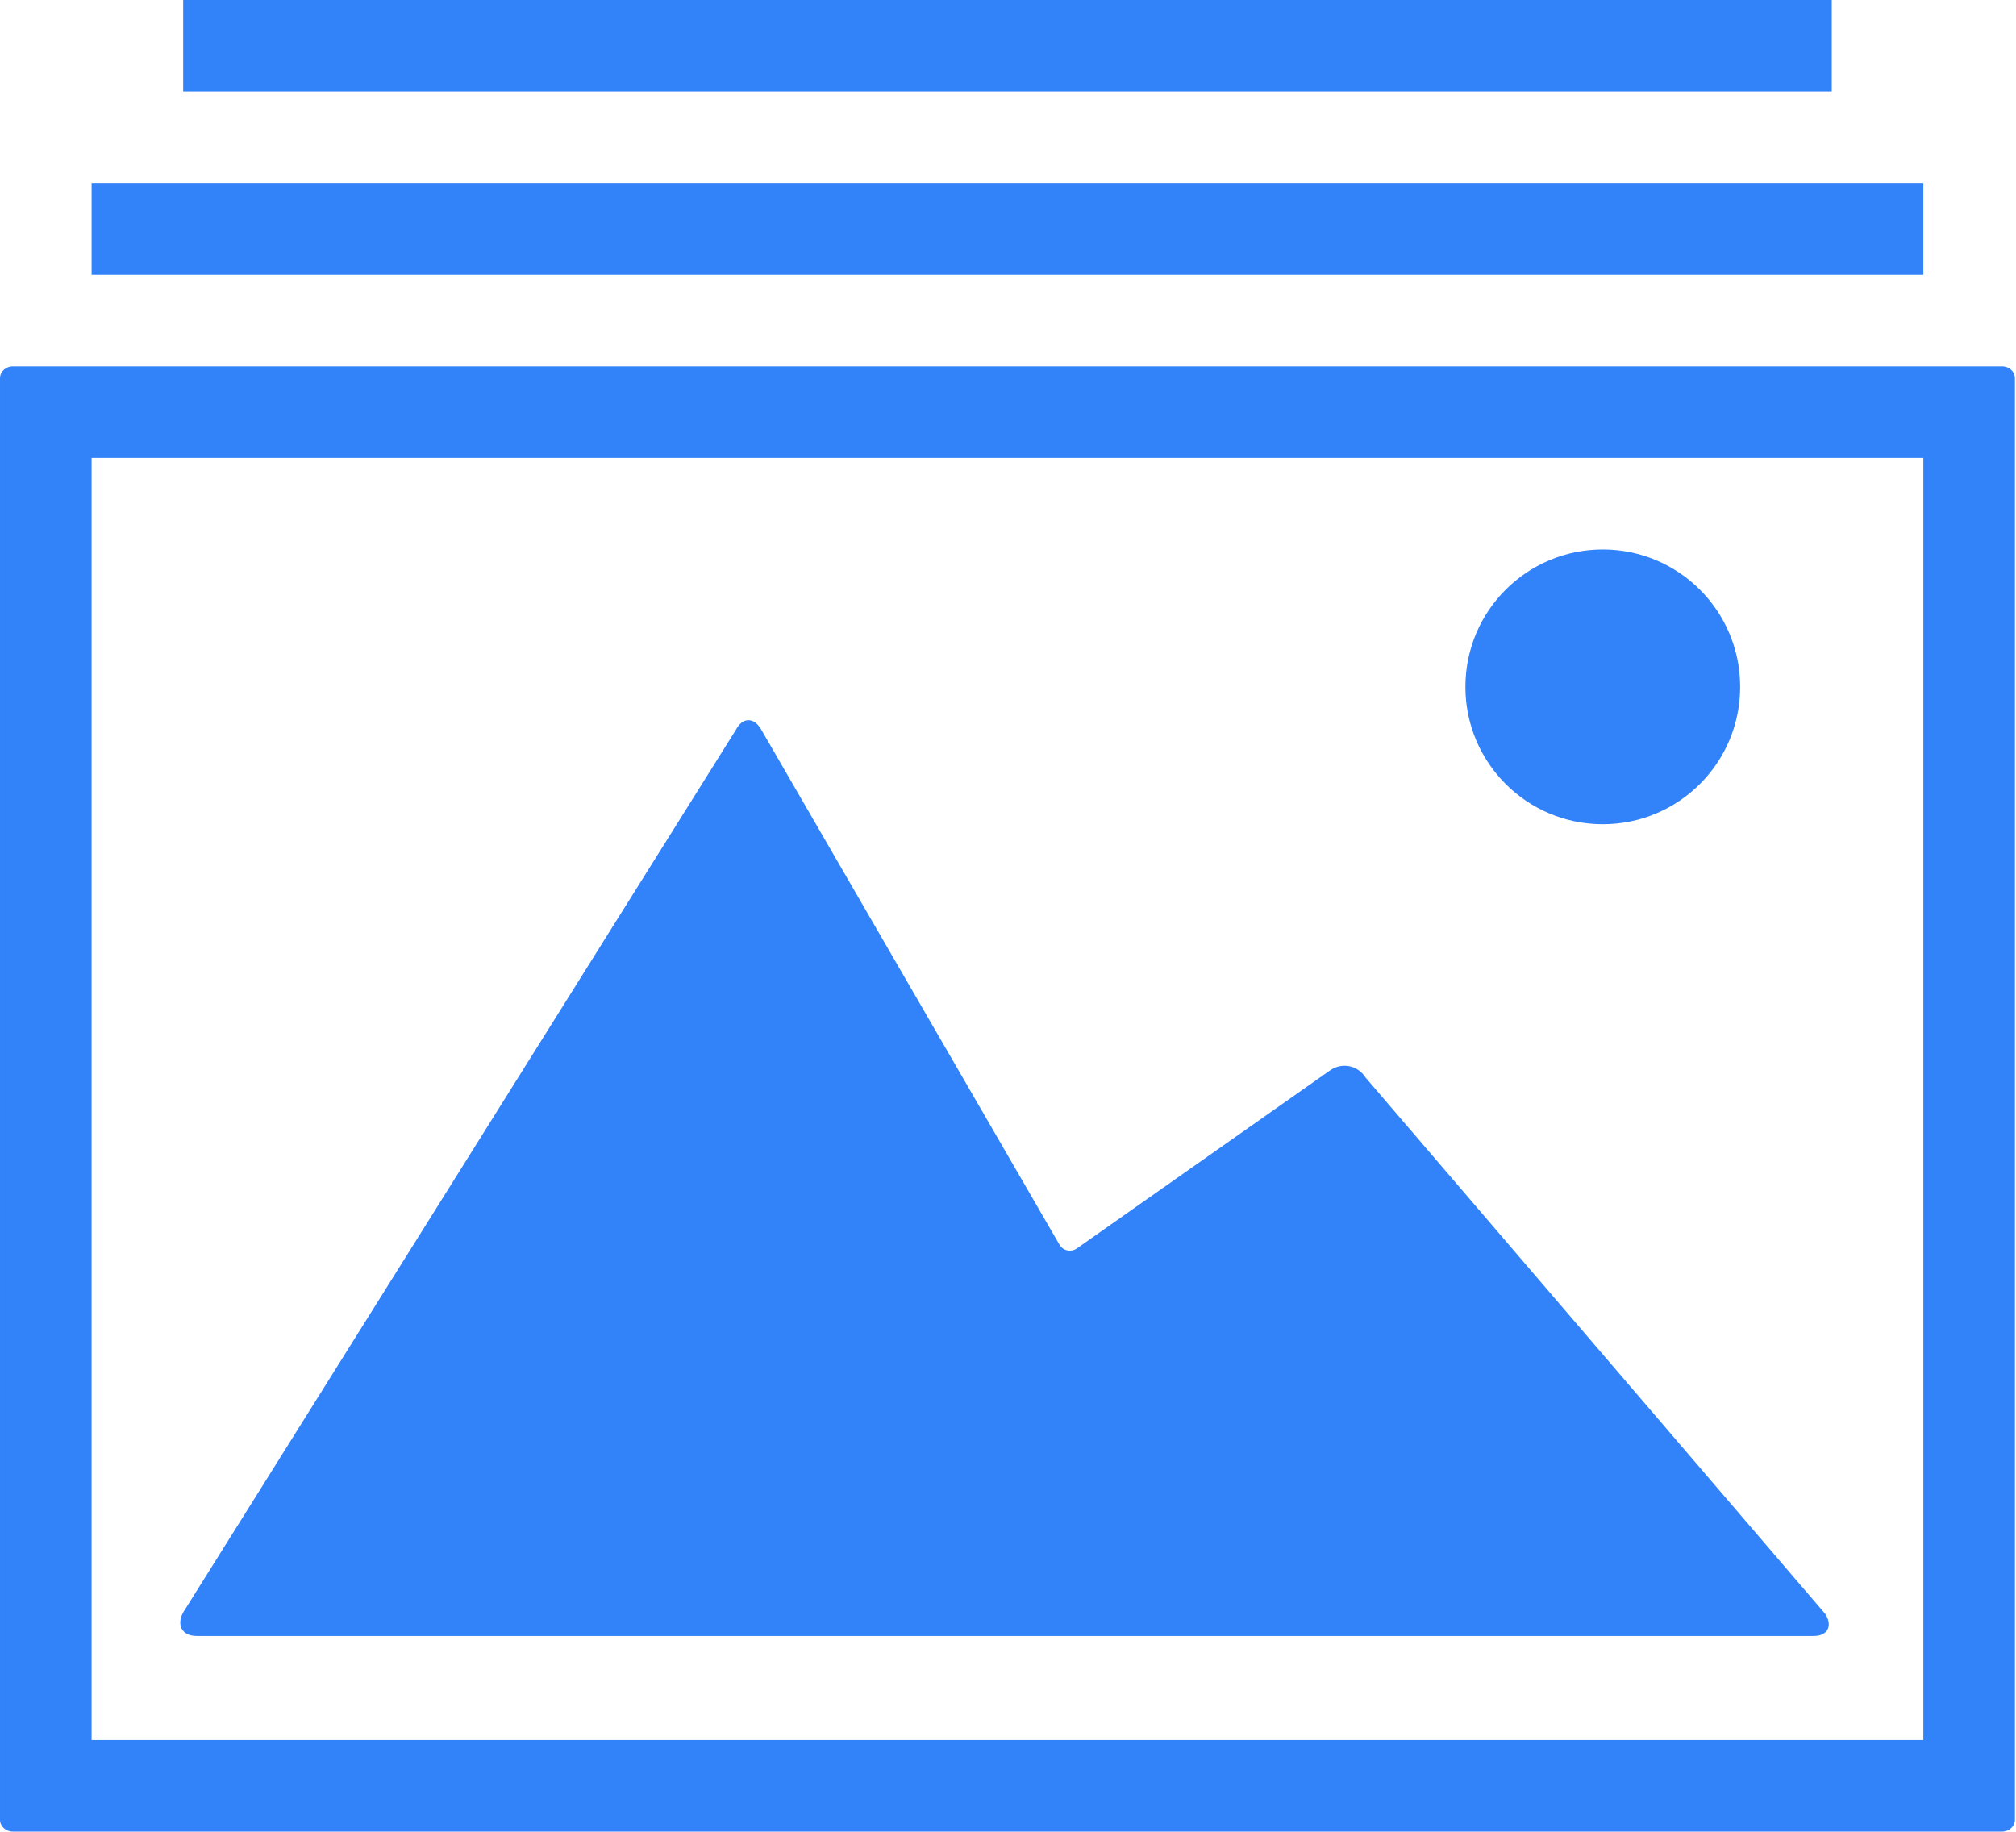
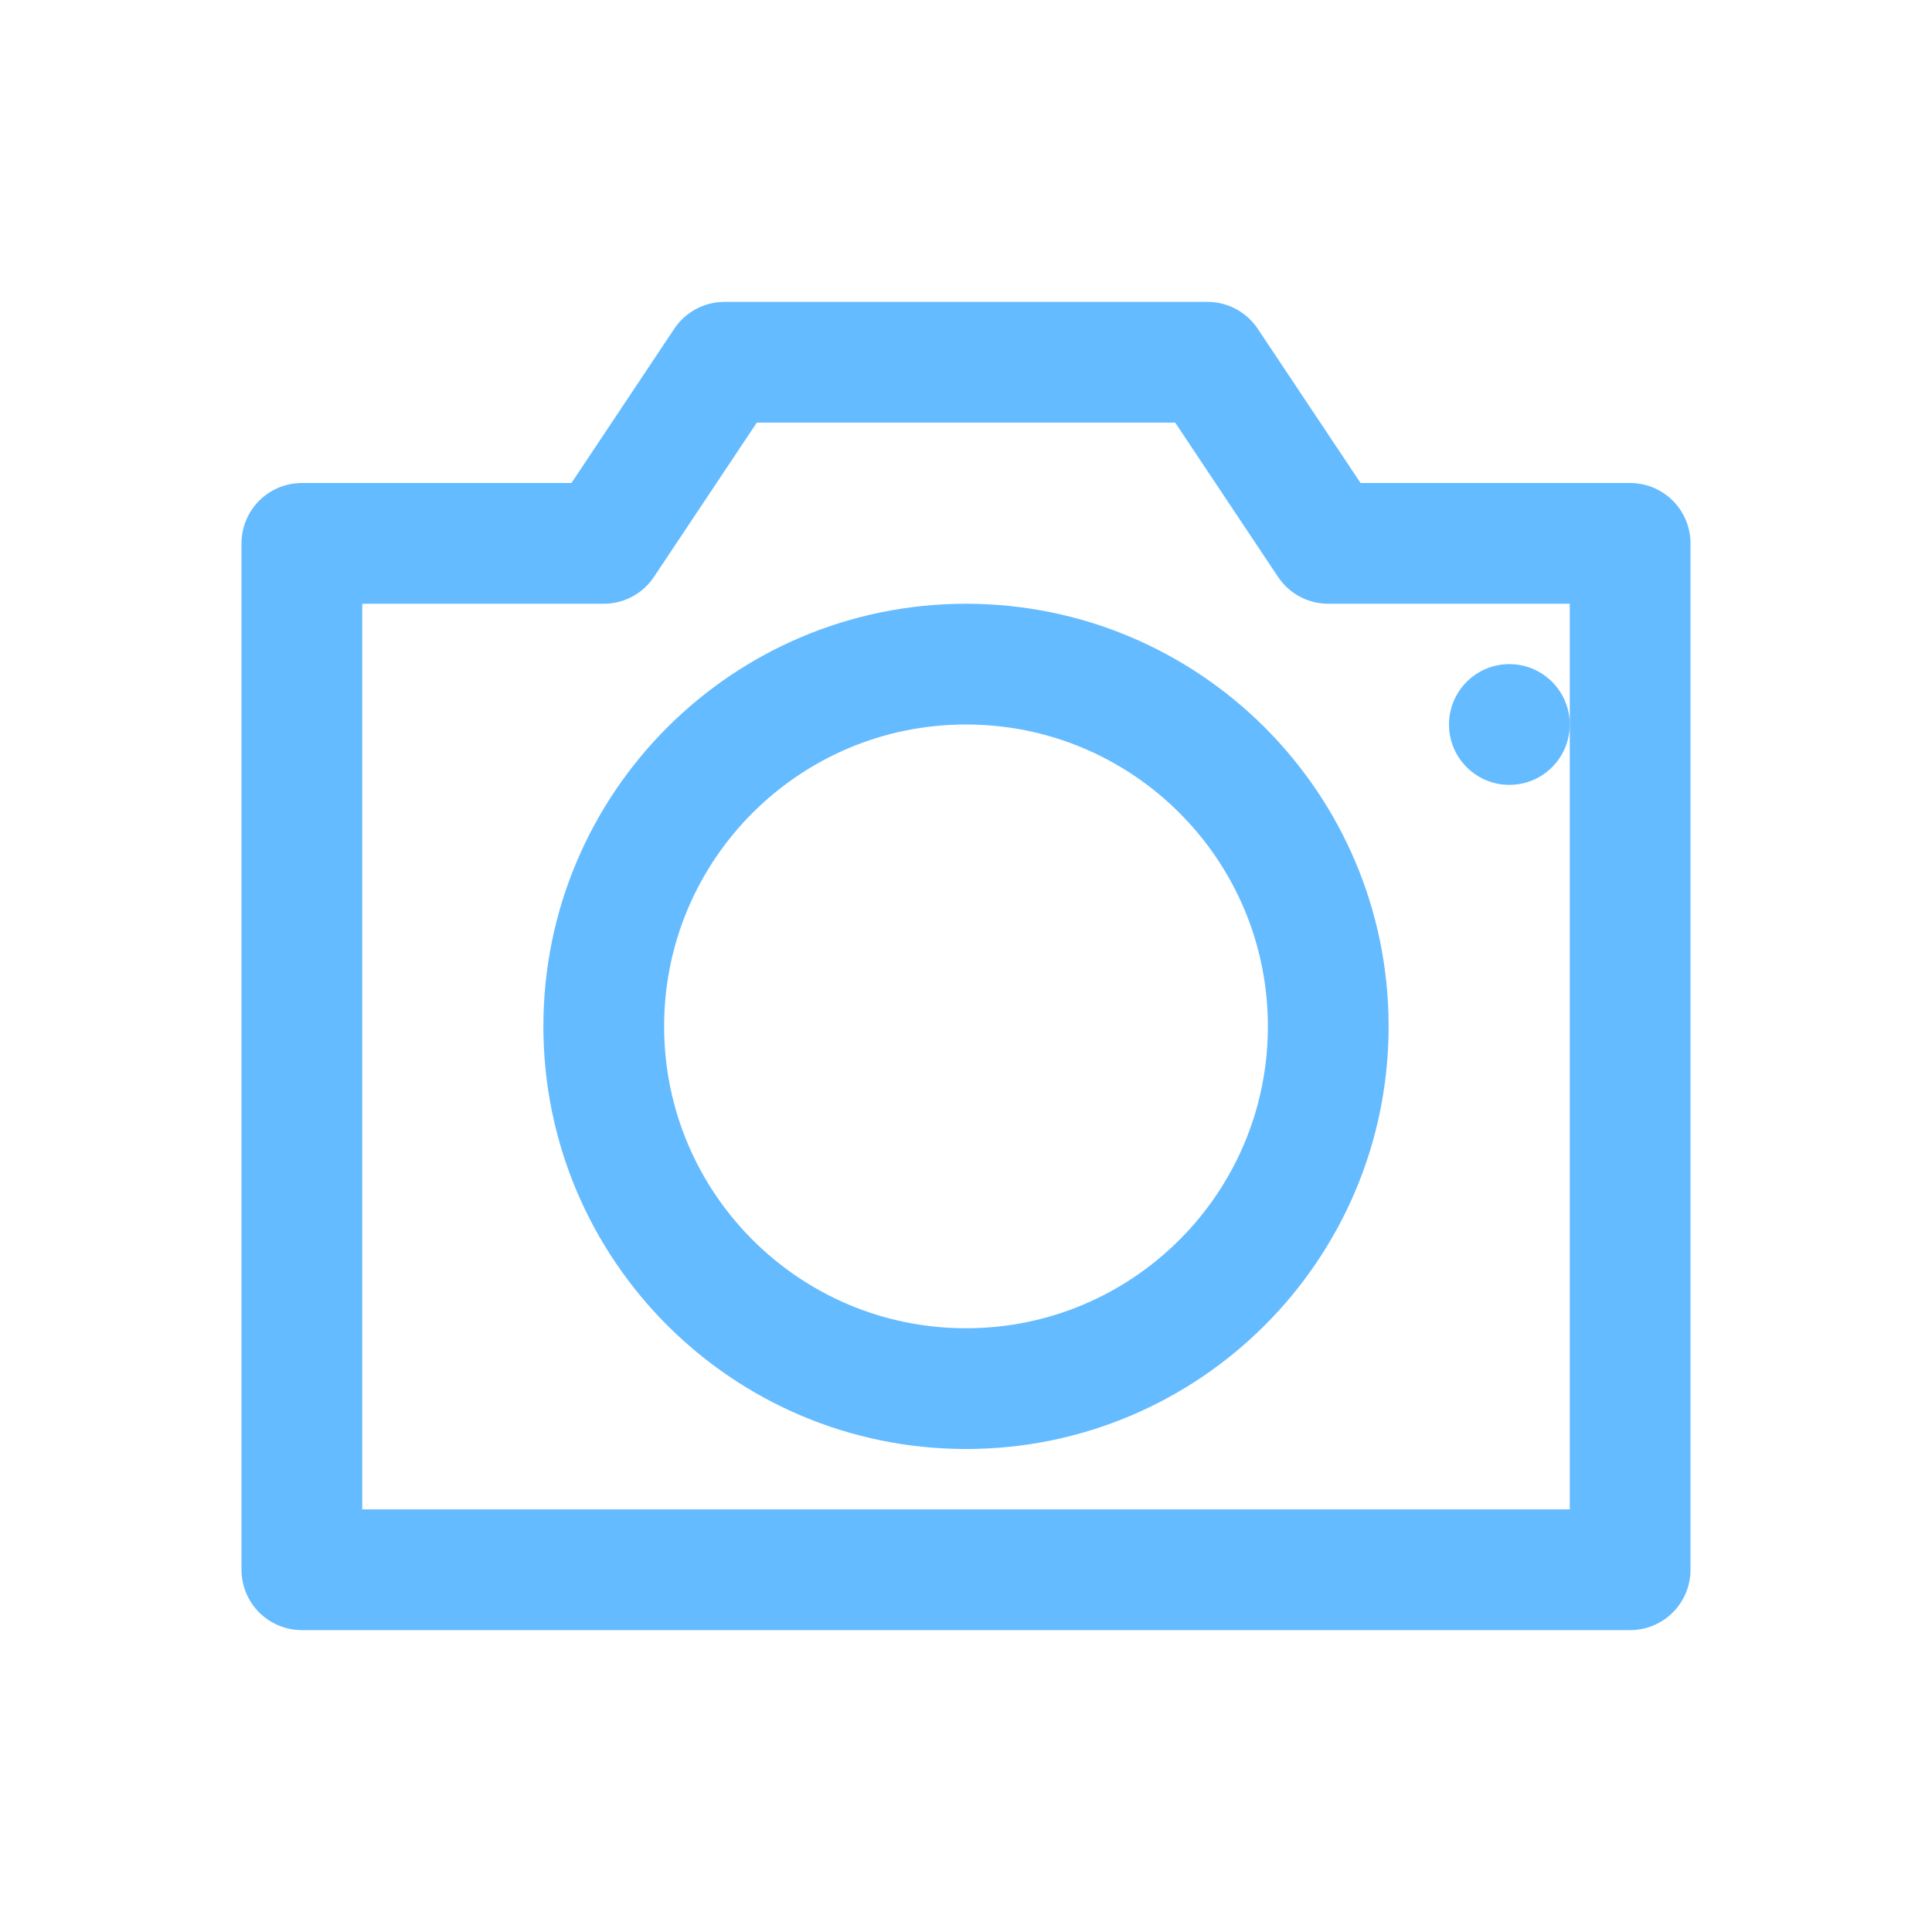
- <svg xmlns="http://www.w3.org/2000/svg" t="1684197827618" class="icon" viewBox="0 0 1127 1024" version="1.1" p-id="2676" width="35.219" height="32">
-   <path d="M51.2 102.4l1024 0 0 51.2-1024 0 0-51.2Z" p-id="2677" fill="#3282FA" />
-   <path d="M102.4 0l921.6 0 0 51.2-921.6 0 0-51.2Z" p-id="2678" fill="#3282FA" />
-   <path d="M763.341 602.368c-4.403-6.912-13.261-8.55-19.866-3.891l-141.466 99.482c-3.277 2.304-7.731 1.382-9.779-2.15L425.523 407.859C421.53 400.896 415.13 400.845 411.392 408.013L102.298 901.632c-3.738 7.219-0.307 13.005 7.629 13.005l903.987 0c7.68 0 10.803-5.53 6.451-12.339L763.341 602.368z" p-id="2679" fill="#3282FA" />
-   <path d="M896 384m-76.8 0a1.5 1.5 0 1 0 153.6 0 1.5 1.5 0 1 0-153.6 0Z" p-id="2680" fill="#3282FA" />
-   <path d="M0 211.405l0 805.99C0 1021.03 3.226 1024 7.219 1024L1119.232 1024C1123.174 1024 1126.4 1021.03 1126.4 1017.395L1126.4 211.405C1126.4 207.77 1123.174 204.8 1119.232 204.8L7.219 204.8C3.226 204.8 0 207.77 0 211.405zM51.2 256l1024 0 0 716.8L51.2 972.8 51.2 256z" p-id="2681" fill="#3282FA" />
+ <svg xmlns="http://www.w3.org/2000/svg" width="32" height="32" viewBox="0 0 32 32">
+   <g fill="none" stroke="#65BBFF" stroke-width="2" stroke-linecap="round" stroke-linejoin="round">
+     <path d="M5 9h5l2-3h8l2 3h5v17H5z" />
+     <circle cx="16" cy="17" r="6" />
+     <circle cx="25" cy="12" r="1" fill="#65BBFF" stroke="none" />
+   </g>
</svg>
